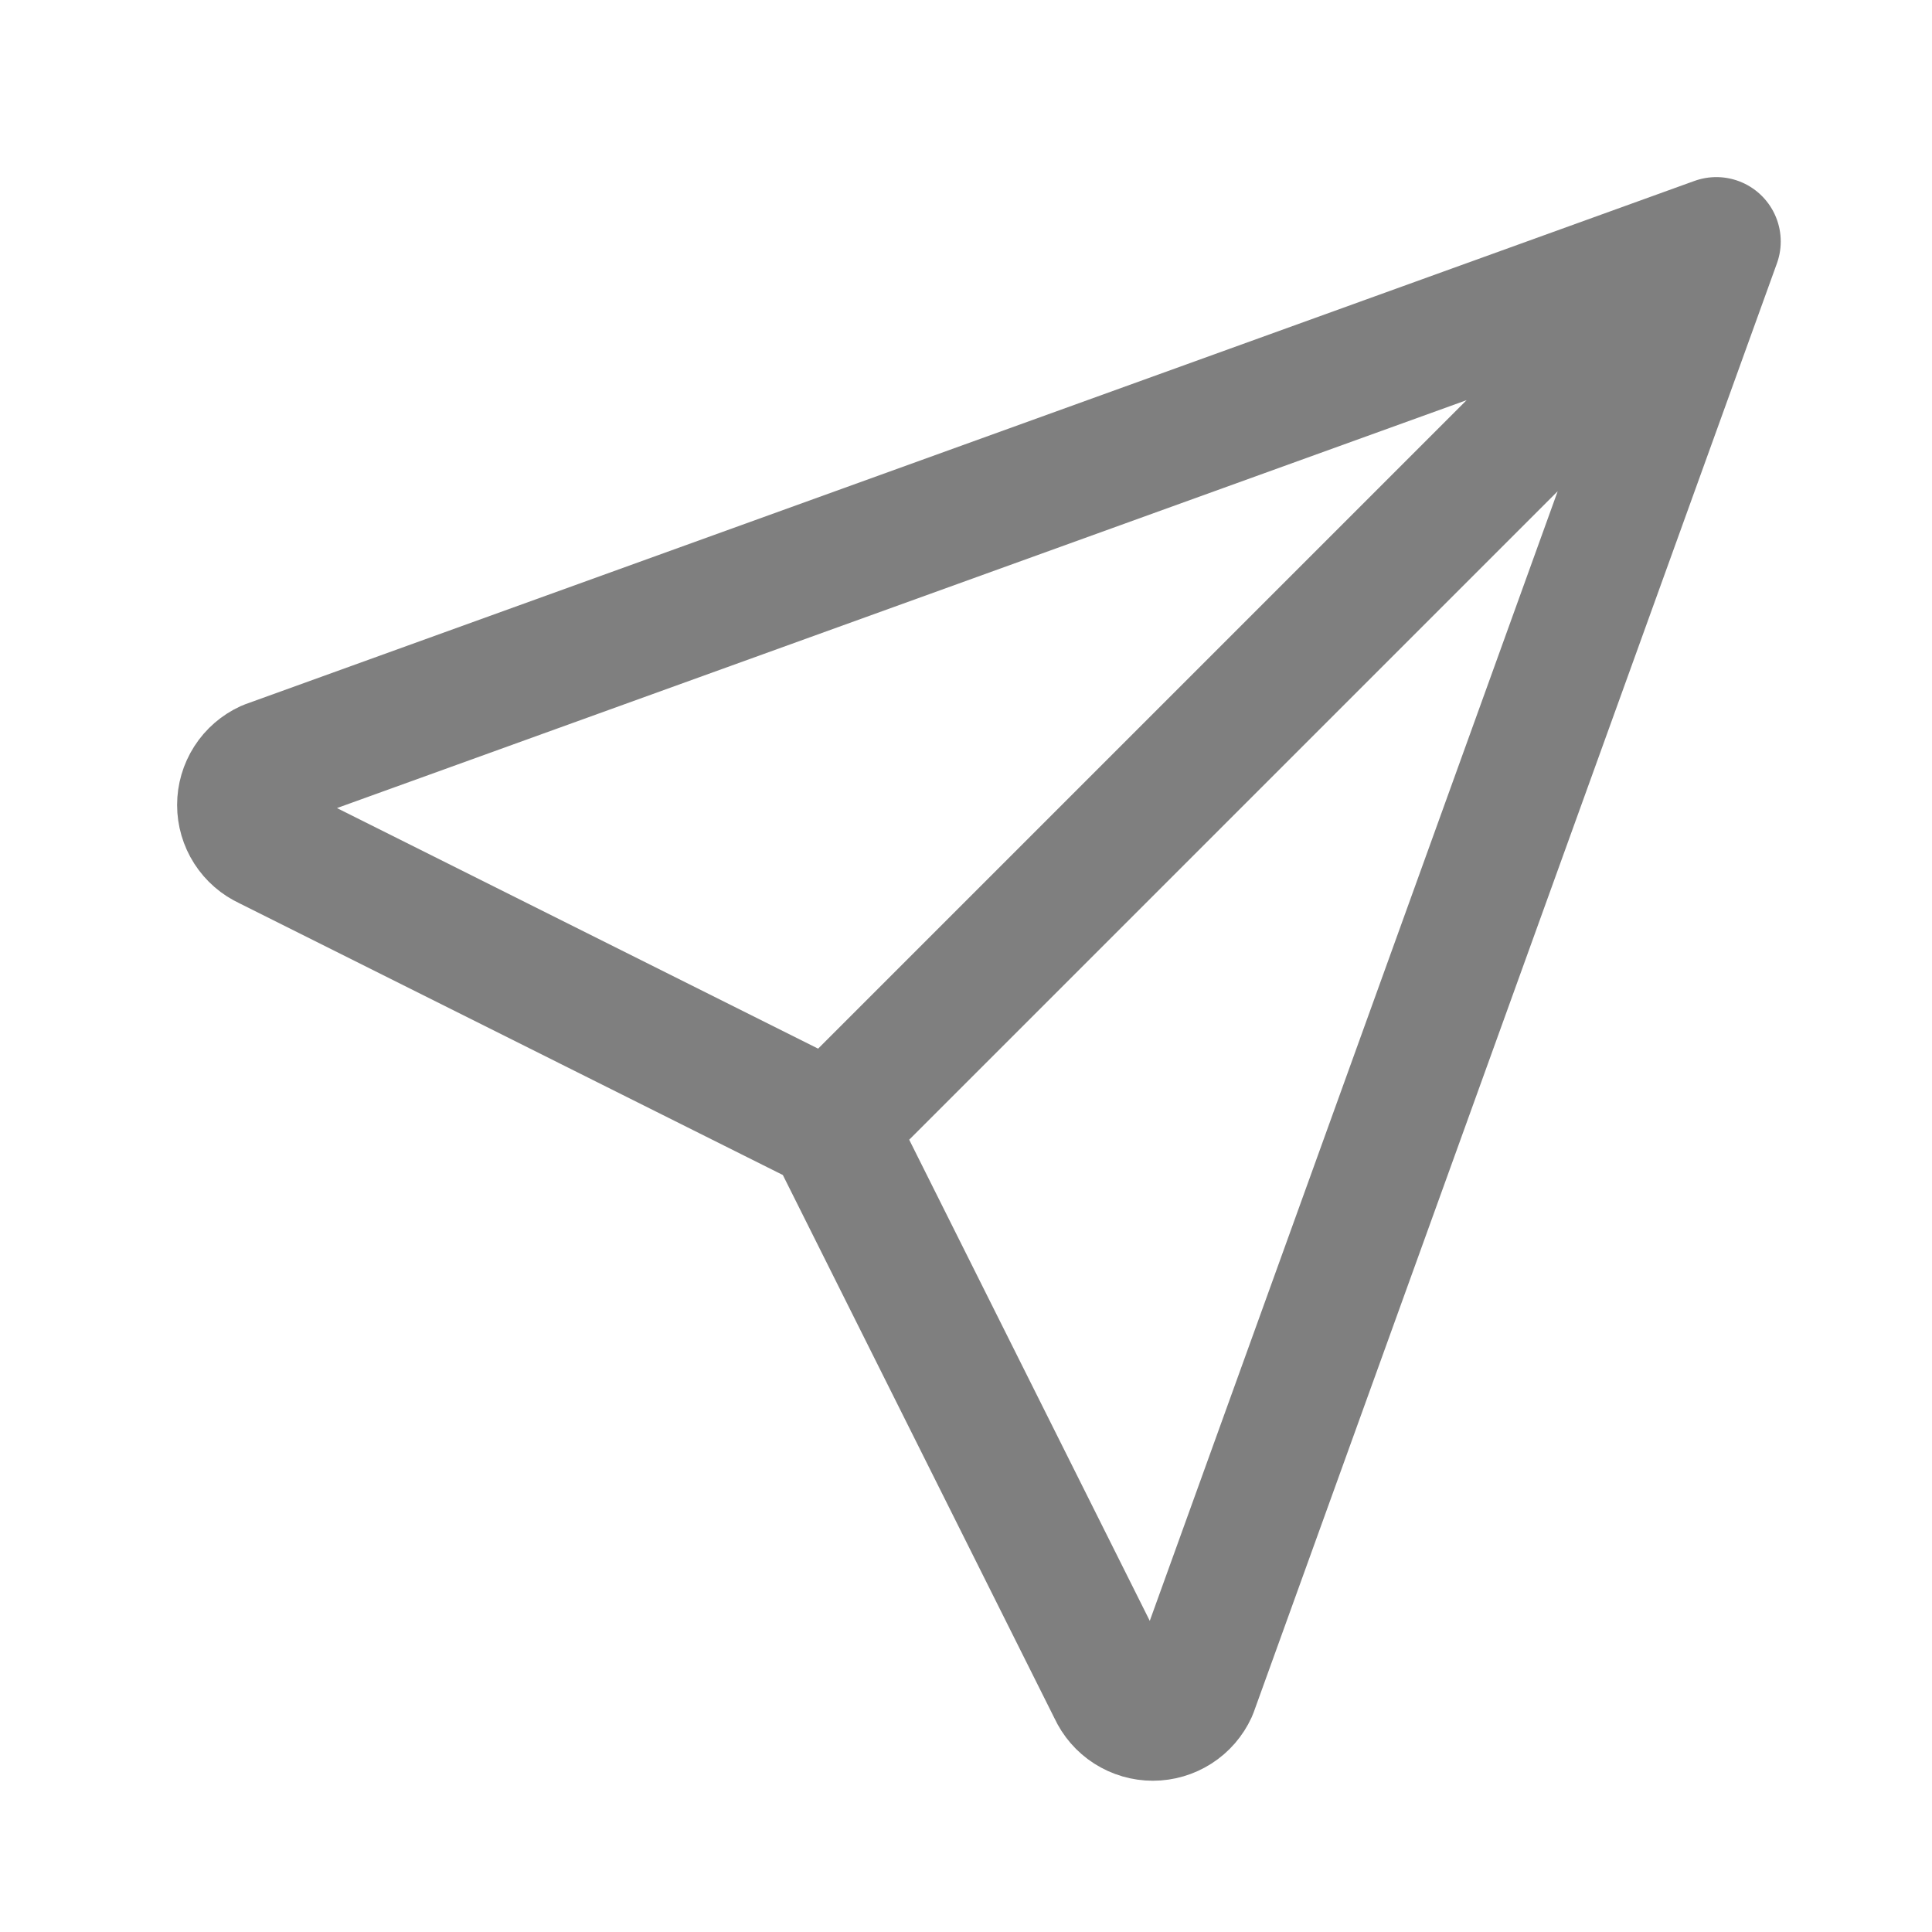
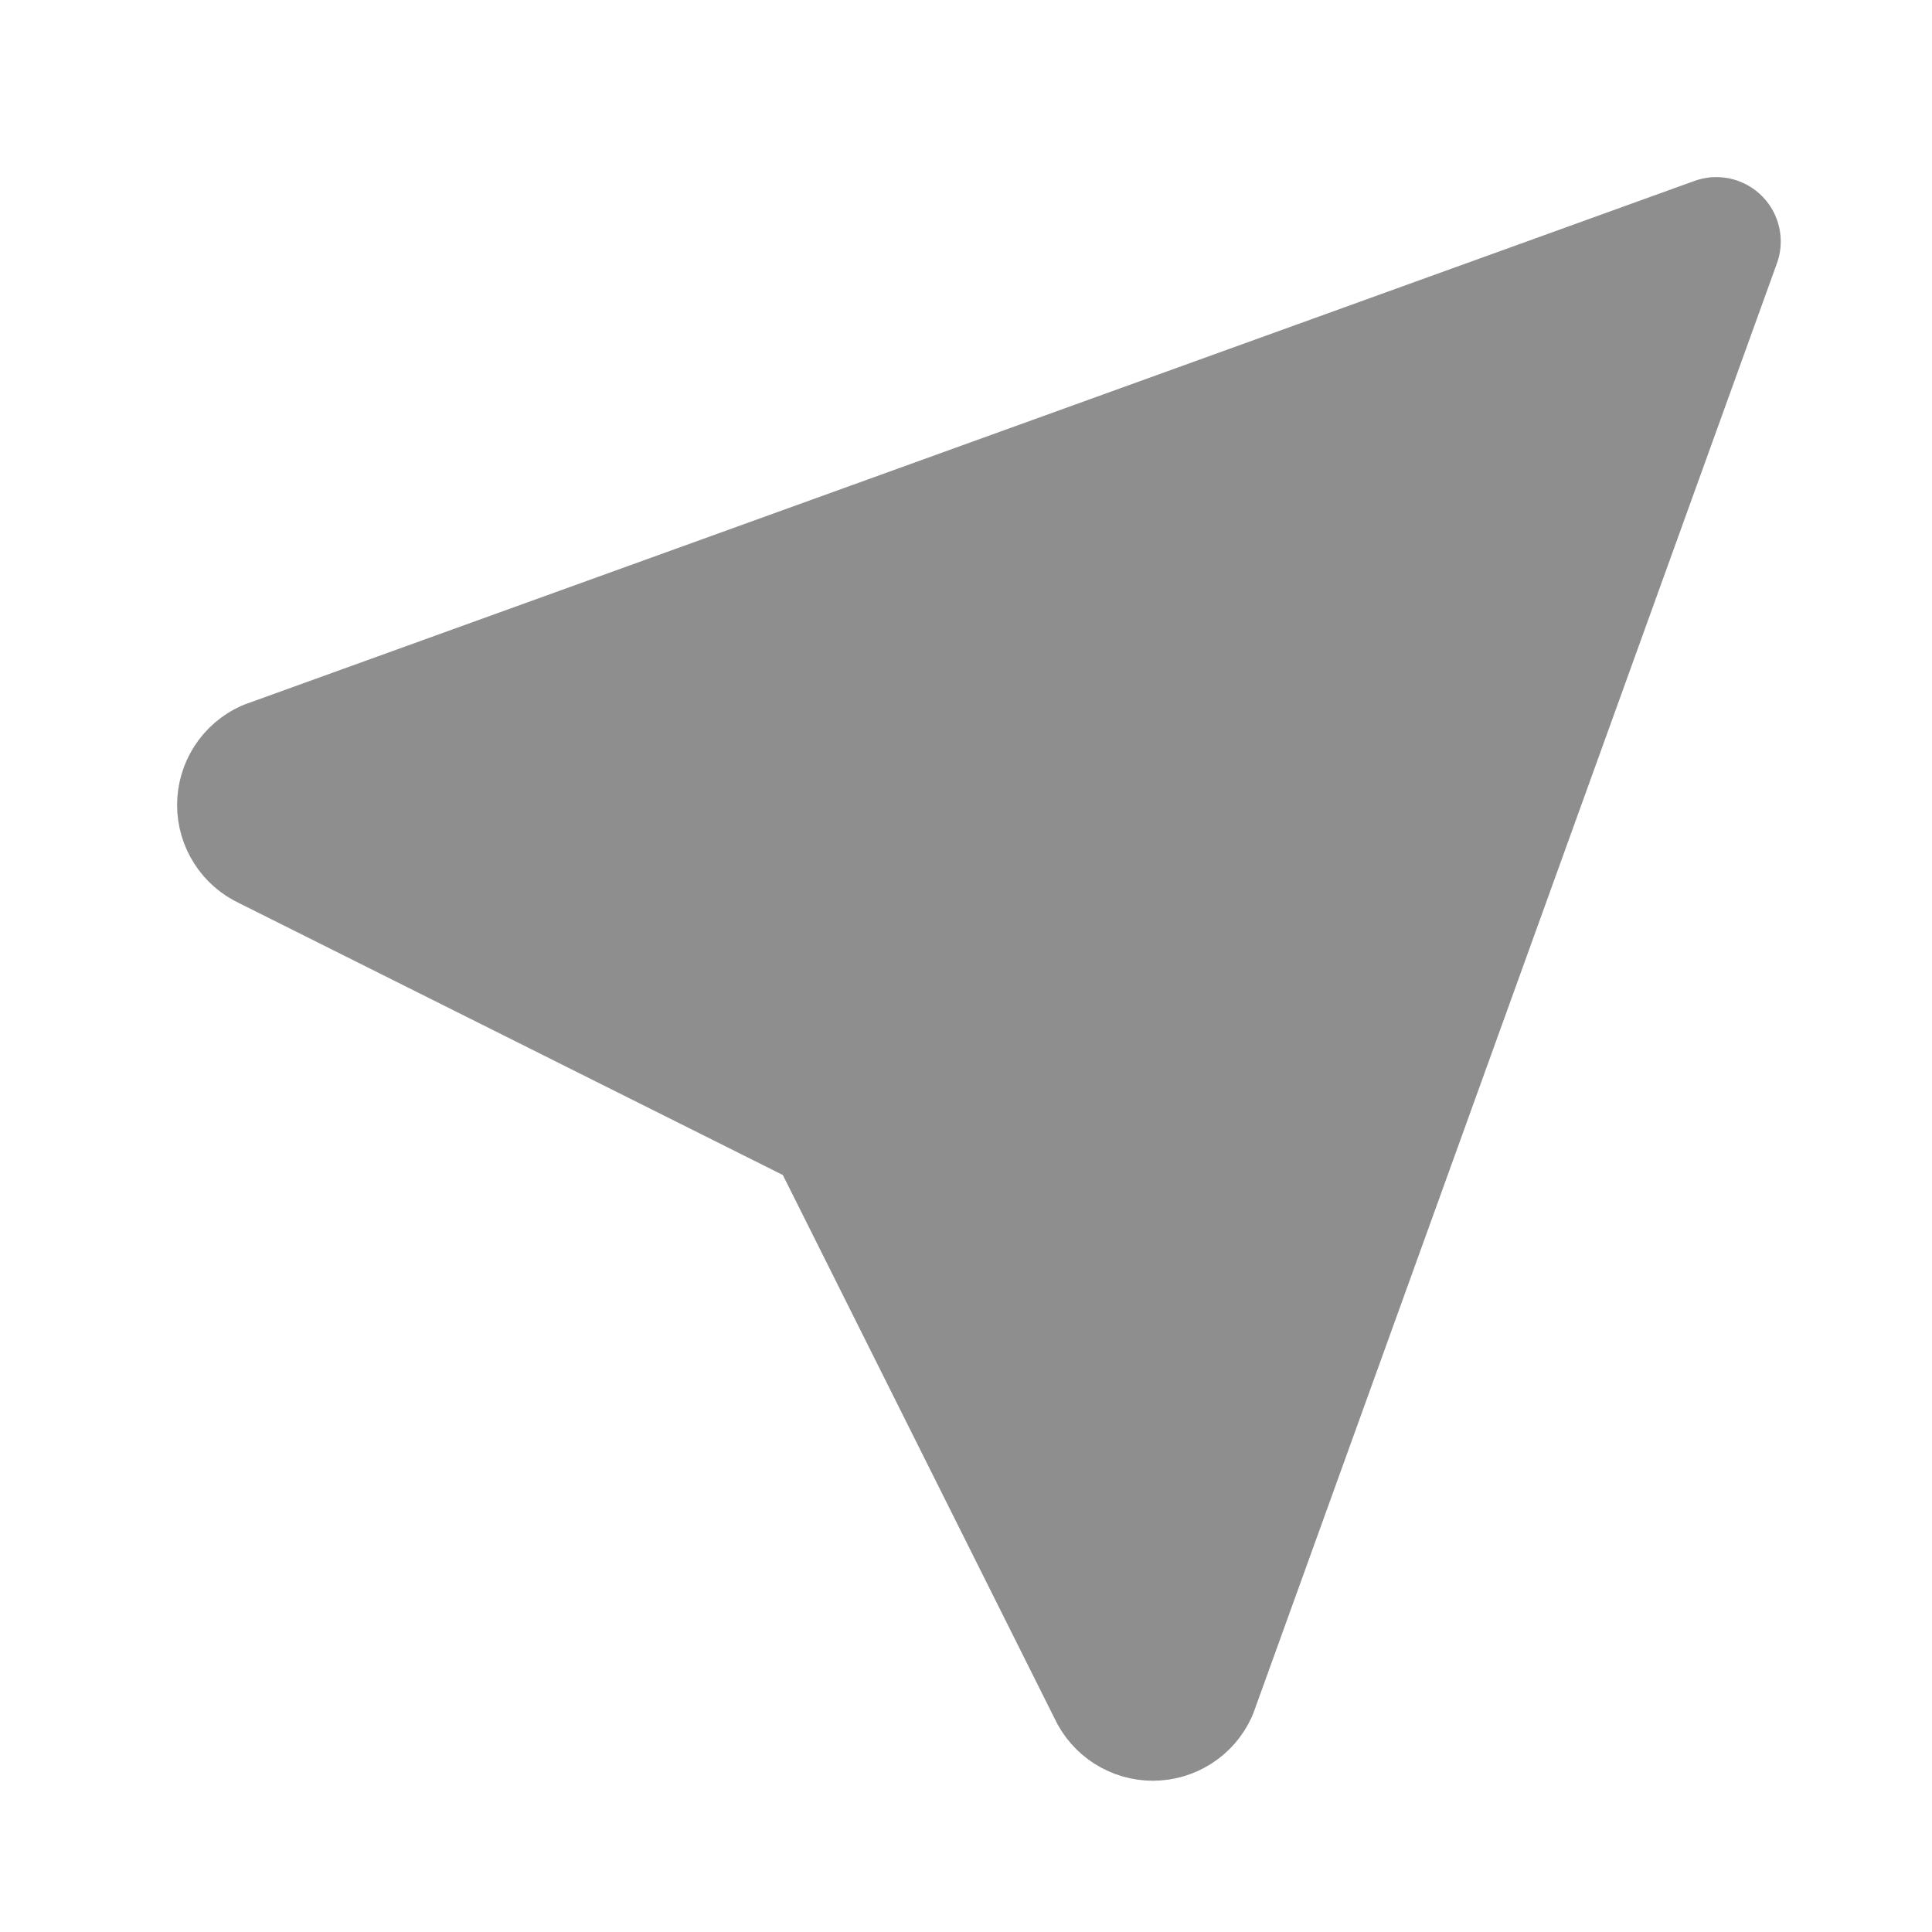
<svg xmlns="http://www.w3.org/2000/svg" width="24" height="24" viewBox="0 0 24 24" fill="none">
-   <path d="M10.321 14L21.321 3M10.321 14L13.821 21C13.865 21.096 13.935 21.177 14.024 21.234C14.113 21.291 14.216 21.321 14.321 21.321C14.426 21.321 14.529 21.291 14.618 21.234C14.707 21.177 14.777 21.096 14.821 21L21.321 3M10.321 14L3.321 10.5C3.225 10.456 3.144 10.386 3.087 10.297C3.03 10.208 3 10.105 3 10C3 9.895 3.03 9.792 3.087 9.703C3.144 9.614 3.225 9.544 3.321 9.5L21.321 3" stroke="black" stroke-opacity="0.5" stroke-width="1.6" stroke-linecap="round" stroke-linejoin="round" />
+   <path d="M10.321 14L21.321 3M10.321 14L13.821 21C13.865 21.096 13.935 21.177 14.024 21.234C14.113 21.291 14.216 21.321 14.321 21.321C14.426 21.321 14.529 21.291 14.618 21.234C14.707 21.177 14.777 21.096 14.821 21L21.321 3M10.321 14L3.321 10.5C3.225 10.456 3.144 10.386 3.087 10.297C3.03 10.208 3 10.105 3 10C3 9.895 3.03 9.792 3.087 9.703C3.144 9.614 3.225 9.544 3.321 9.5L21.321 3" stroke="#8e8e8e" stroke-width="1.6" stroke-linecap="round" stroke-linejoin="round" fill="#8e8e8e" />
</svg>
